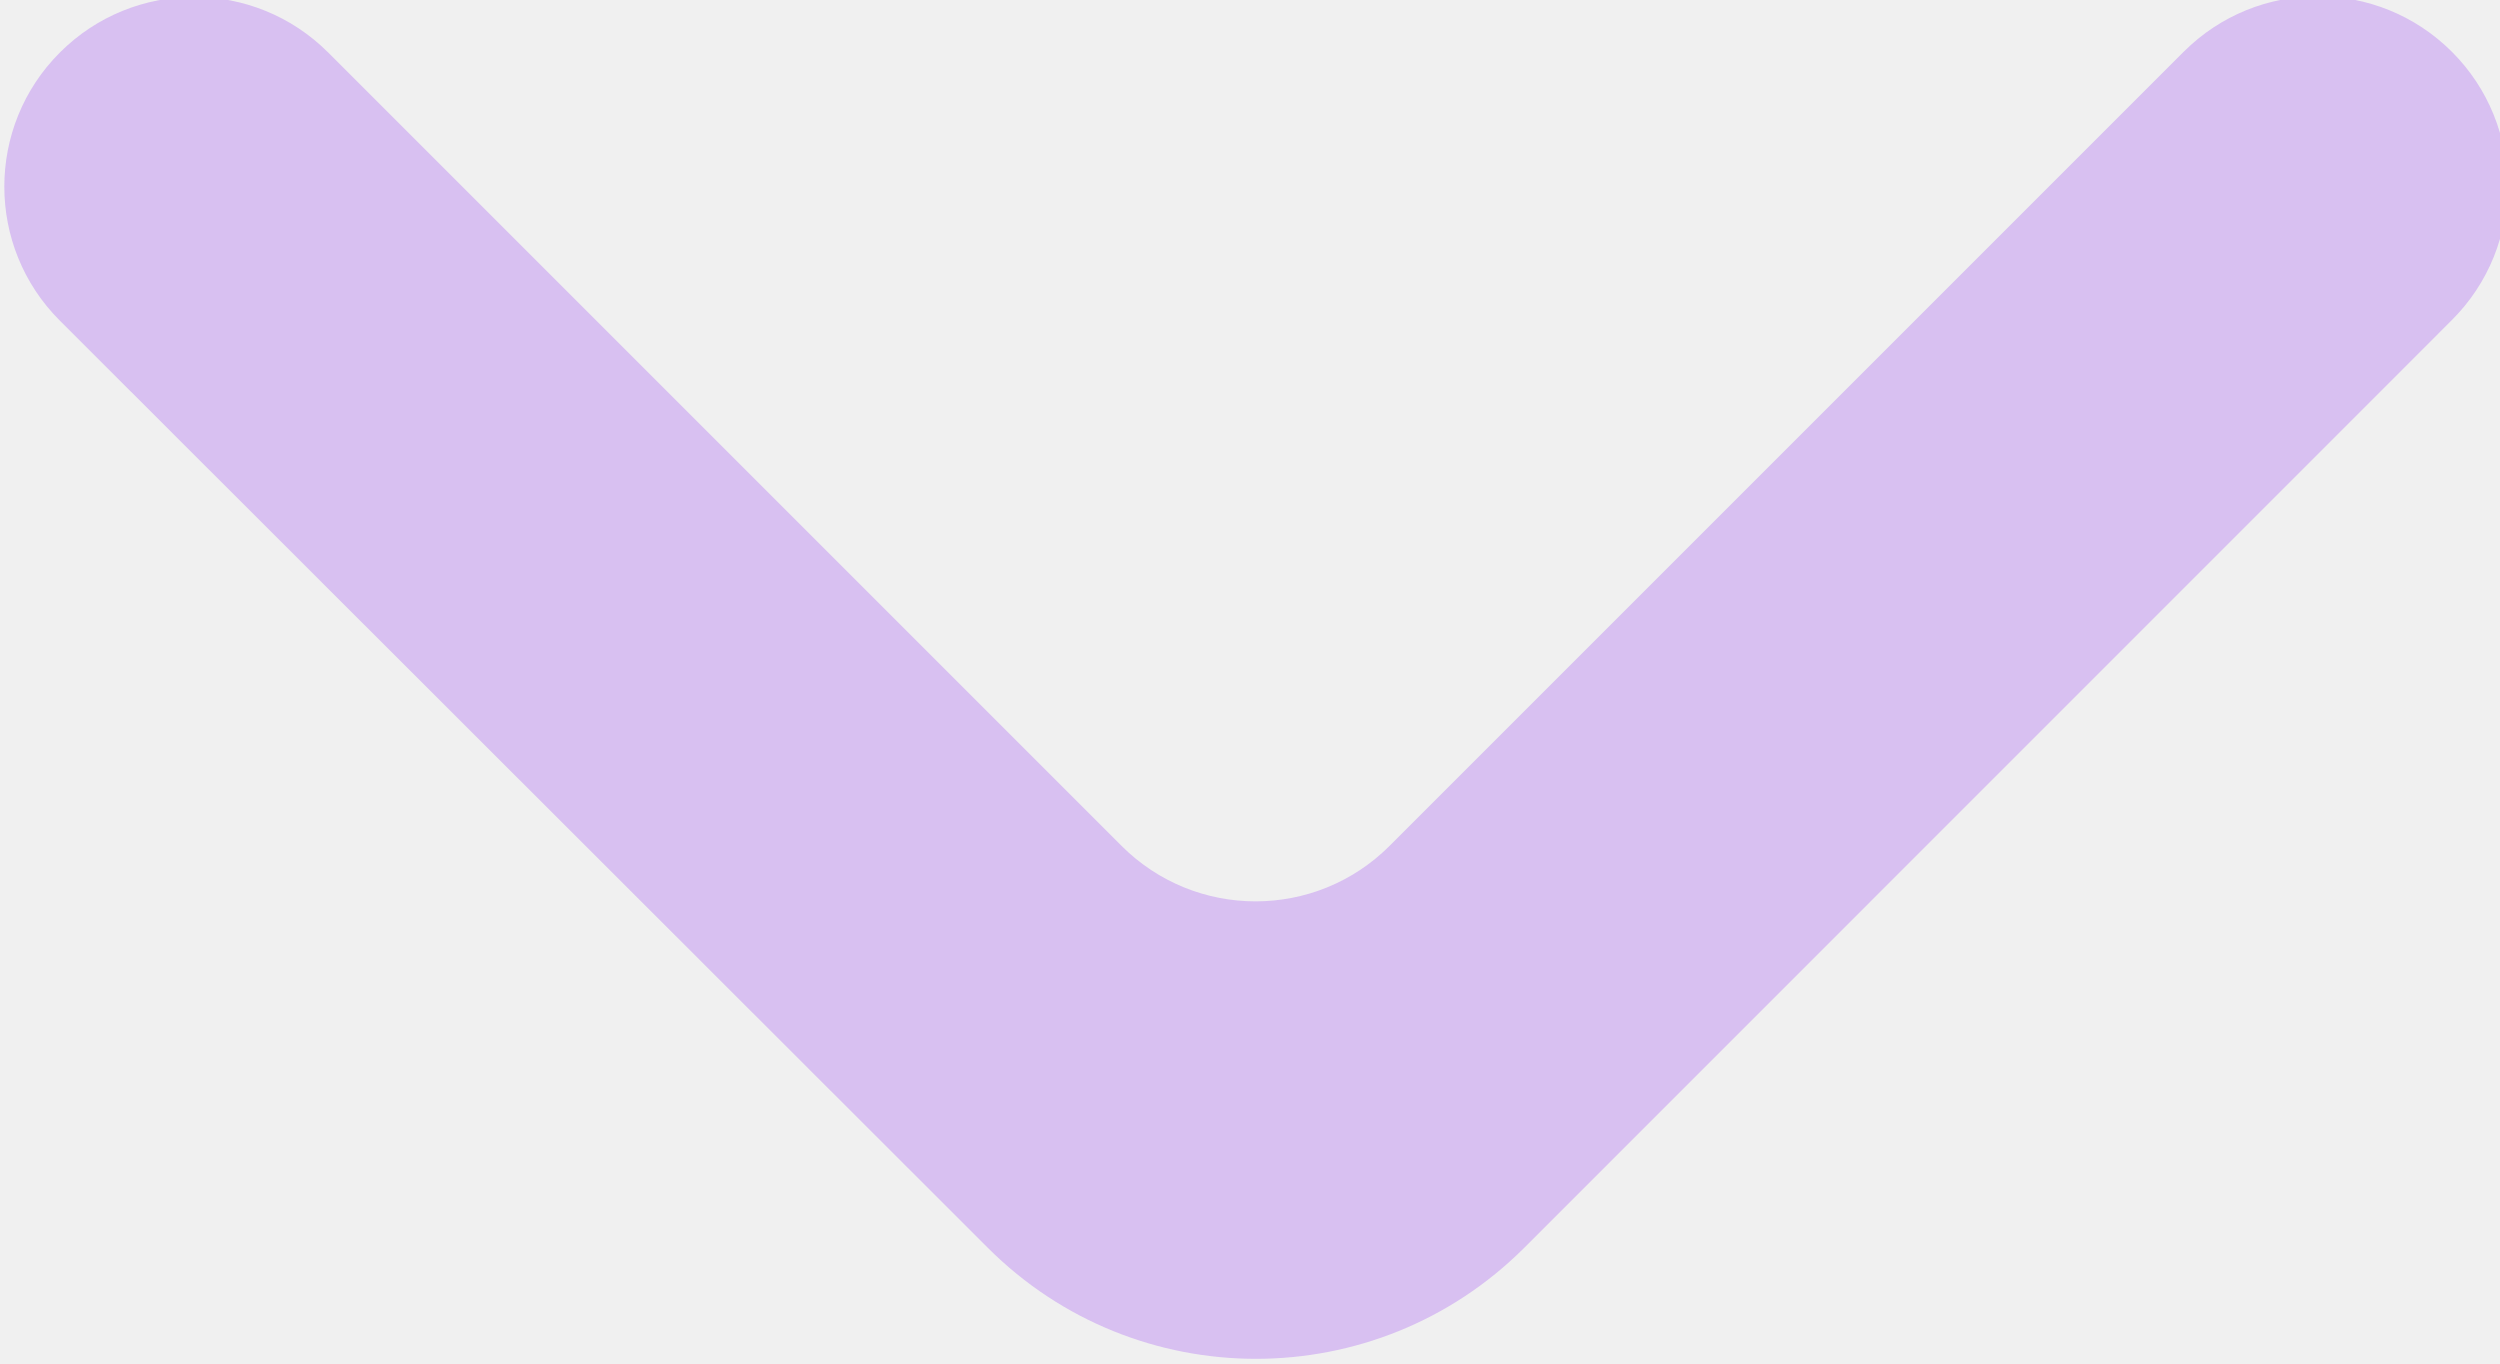
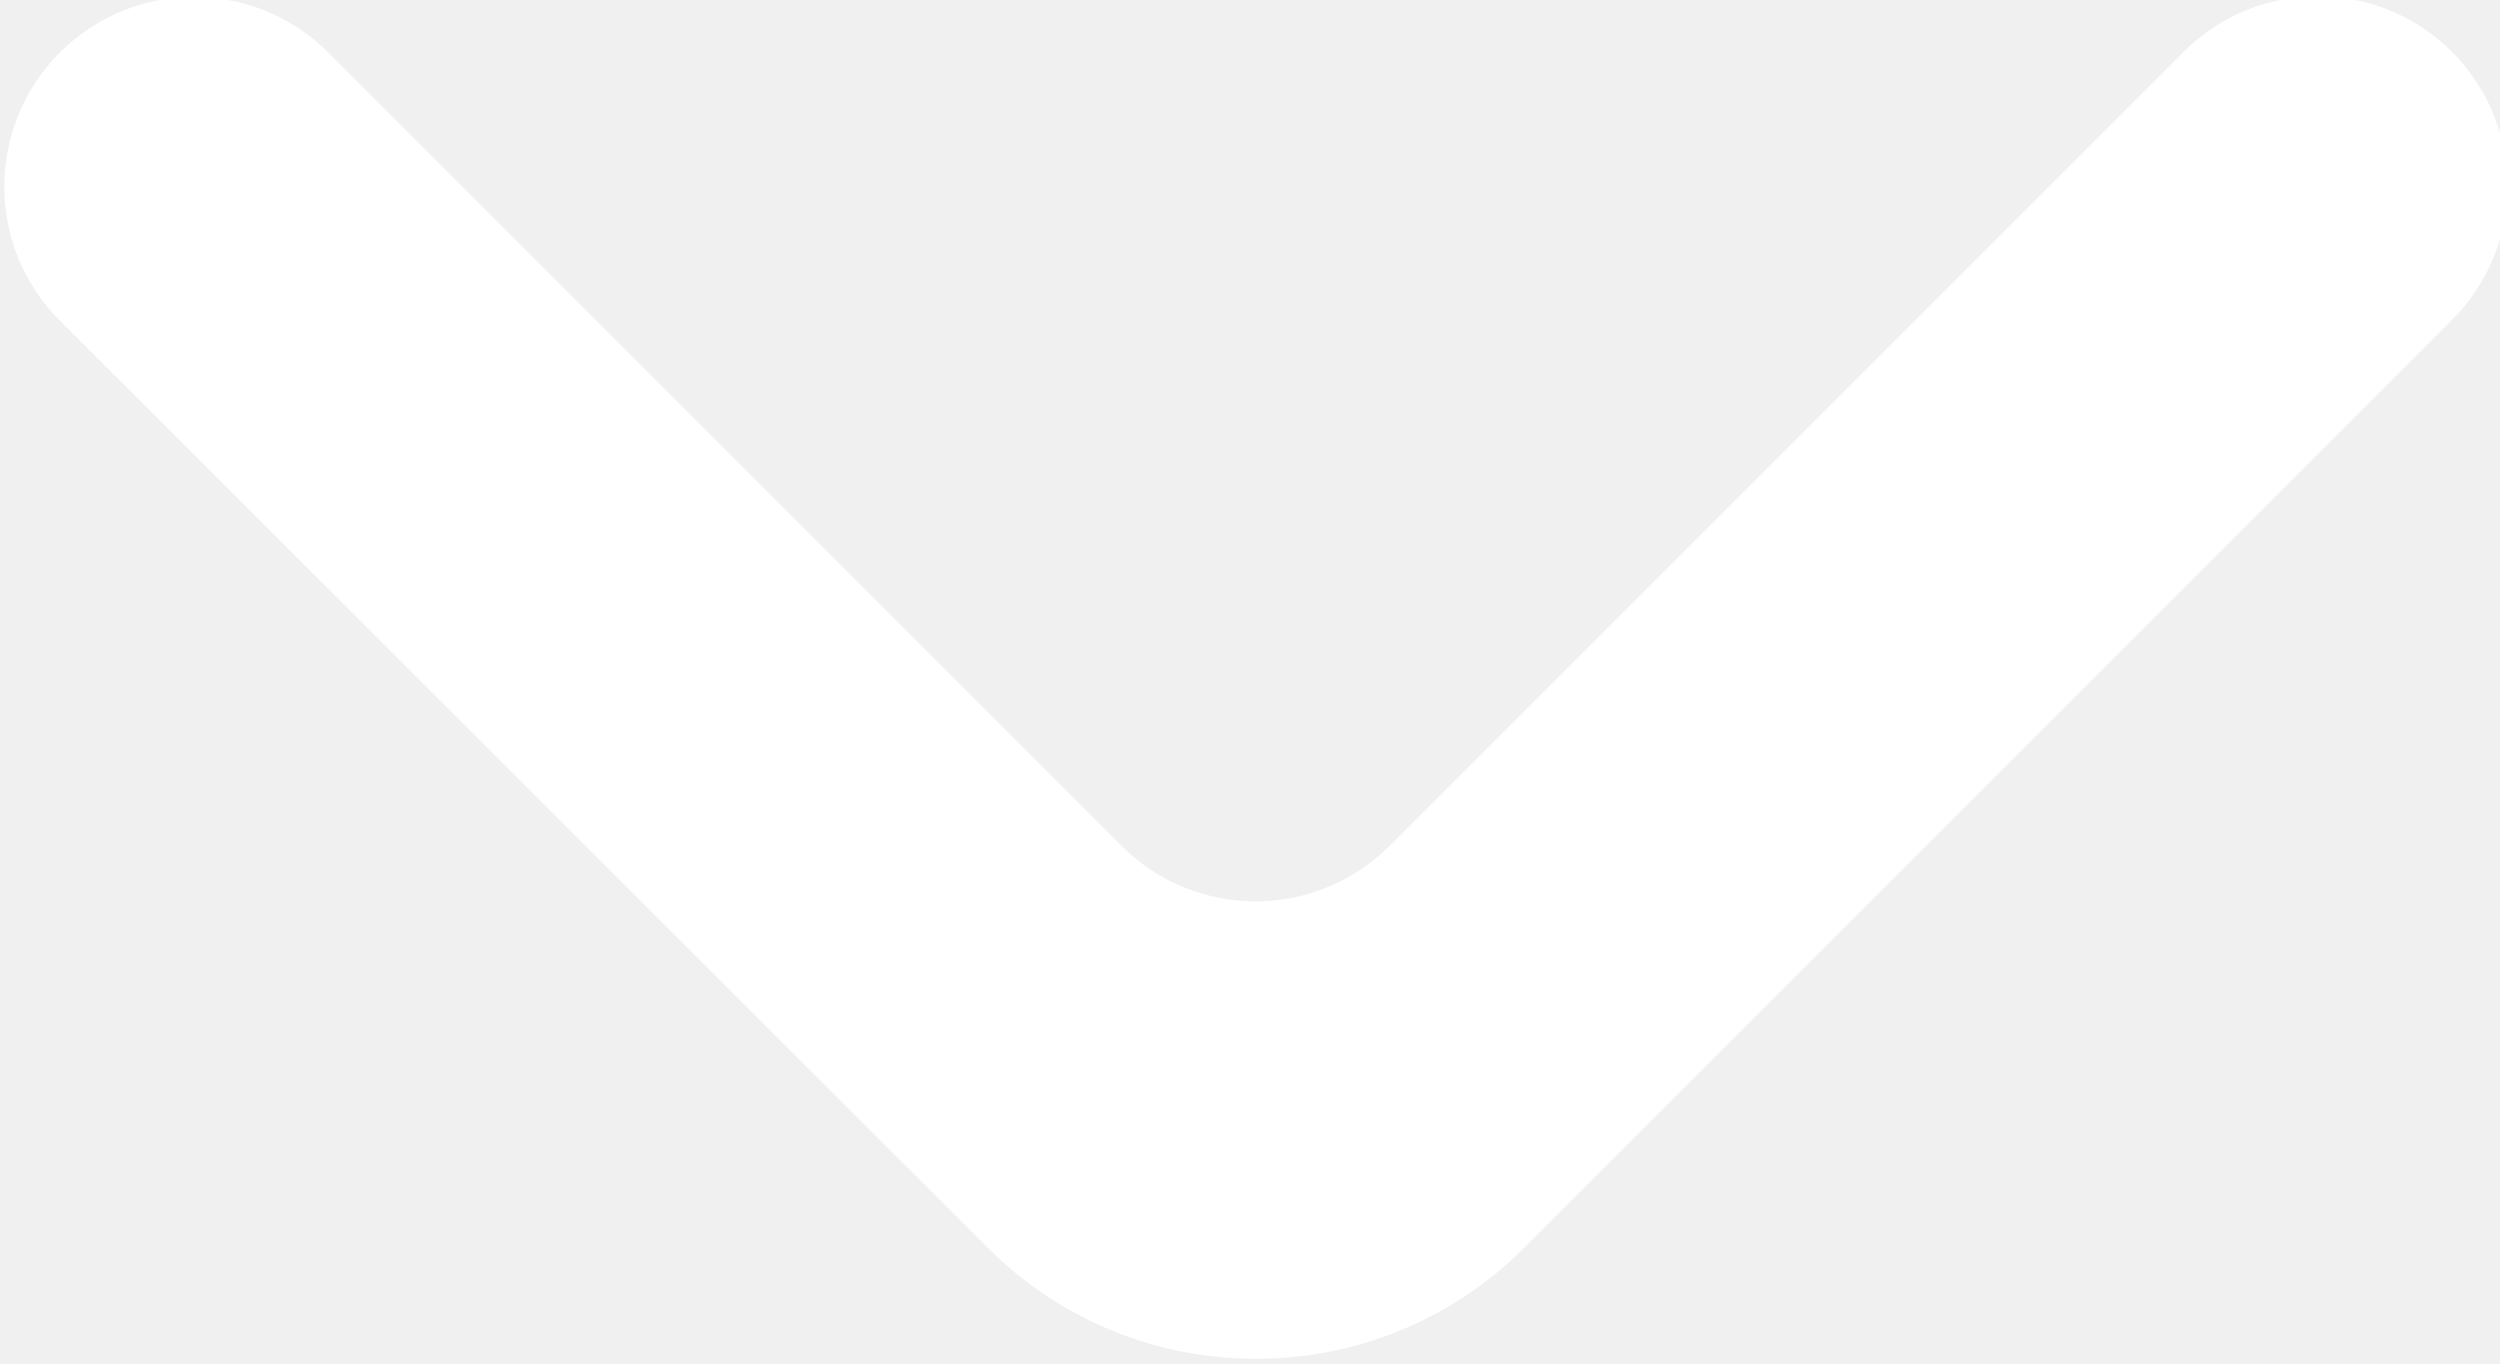
<svg xmlns="http://www.w3.org/2000/svg" width="22" height="12" viewBox="0 0 22 12" fill="none">
  <g clip-path="url(#clip0_669_364)">
-     <path d="M0.527 0.462C-0.125 1.114 -0.125 2.171 0.527 2.822L8.693 10.981C9.997 12.284 12.11 12.283 13.414 10.98L21.577 2.816C22.229 2.165 22.229 1.108 21.577 0.456C20.925 -0.196 19.868 -0.196 19.216 0.456L12.229 7.443C11.577 8.095 10.521 8.095 9.869 7.443L2.888 0.462C2.236 -0.19 1.179 -0.19 0.527 0.462Z" fill="#d8c0f1" />
+     <path d="M0.527 0.462C-0.125 1.114 -0.125 2.171 0.527 2.822L8.693 10.981C9.997 12.284 12.11 12.283 13.414 10.98L21.577 2.816C22.229 2.165 22.229 1.108 21.577 0.456C20.925 -0.196 19.868 -0.196 19.216 0.456L12.229 7.443C11.577 8.095 10.521 8.095 9.869 7.443L2.888 0.462C2.236 -0.19 1.179 -0.19 0.527 0.462Z" fill="#ffffff" />
  </g>
  <defs>
    <clipPath id="clip0_669_364">
      <rect width="12" height="22" fill="white" transform="matrix(0 1 -1 0 22 0)" />
    </clipPath>
  </defs>
</svg>
